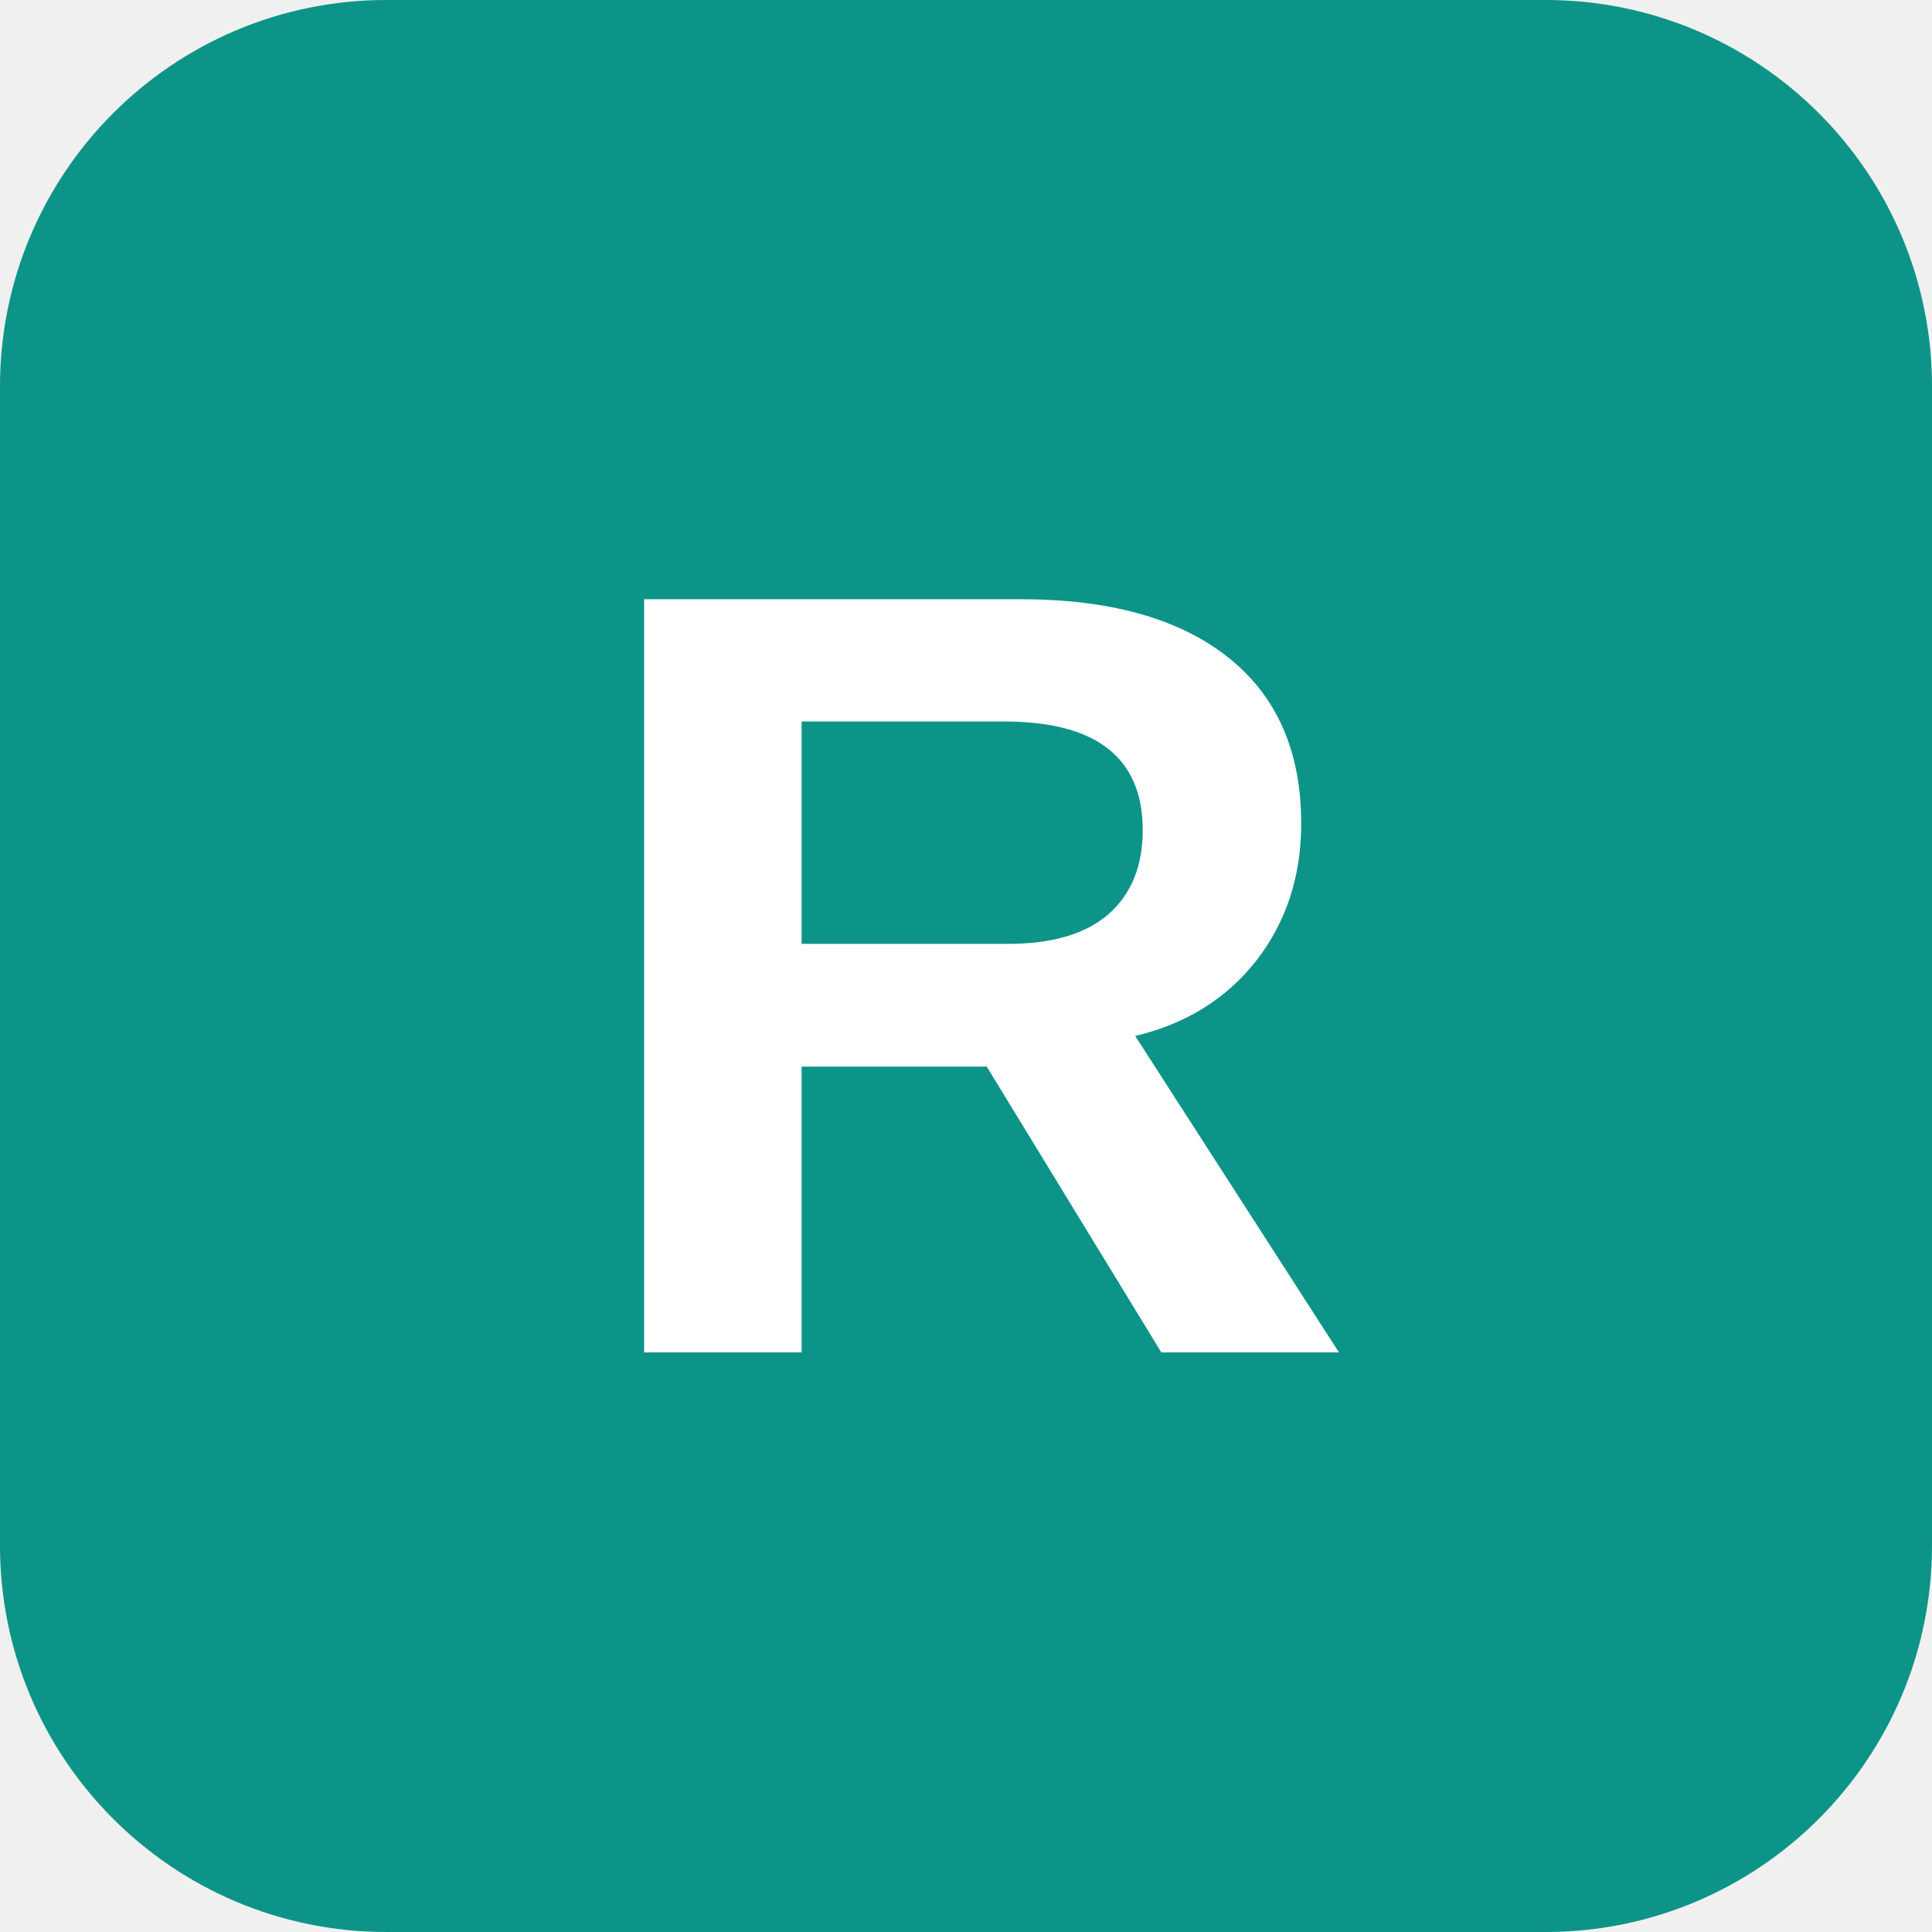
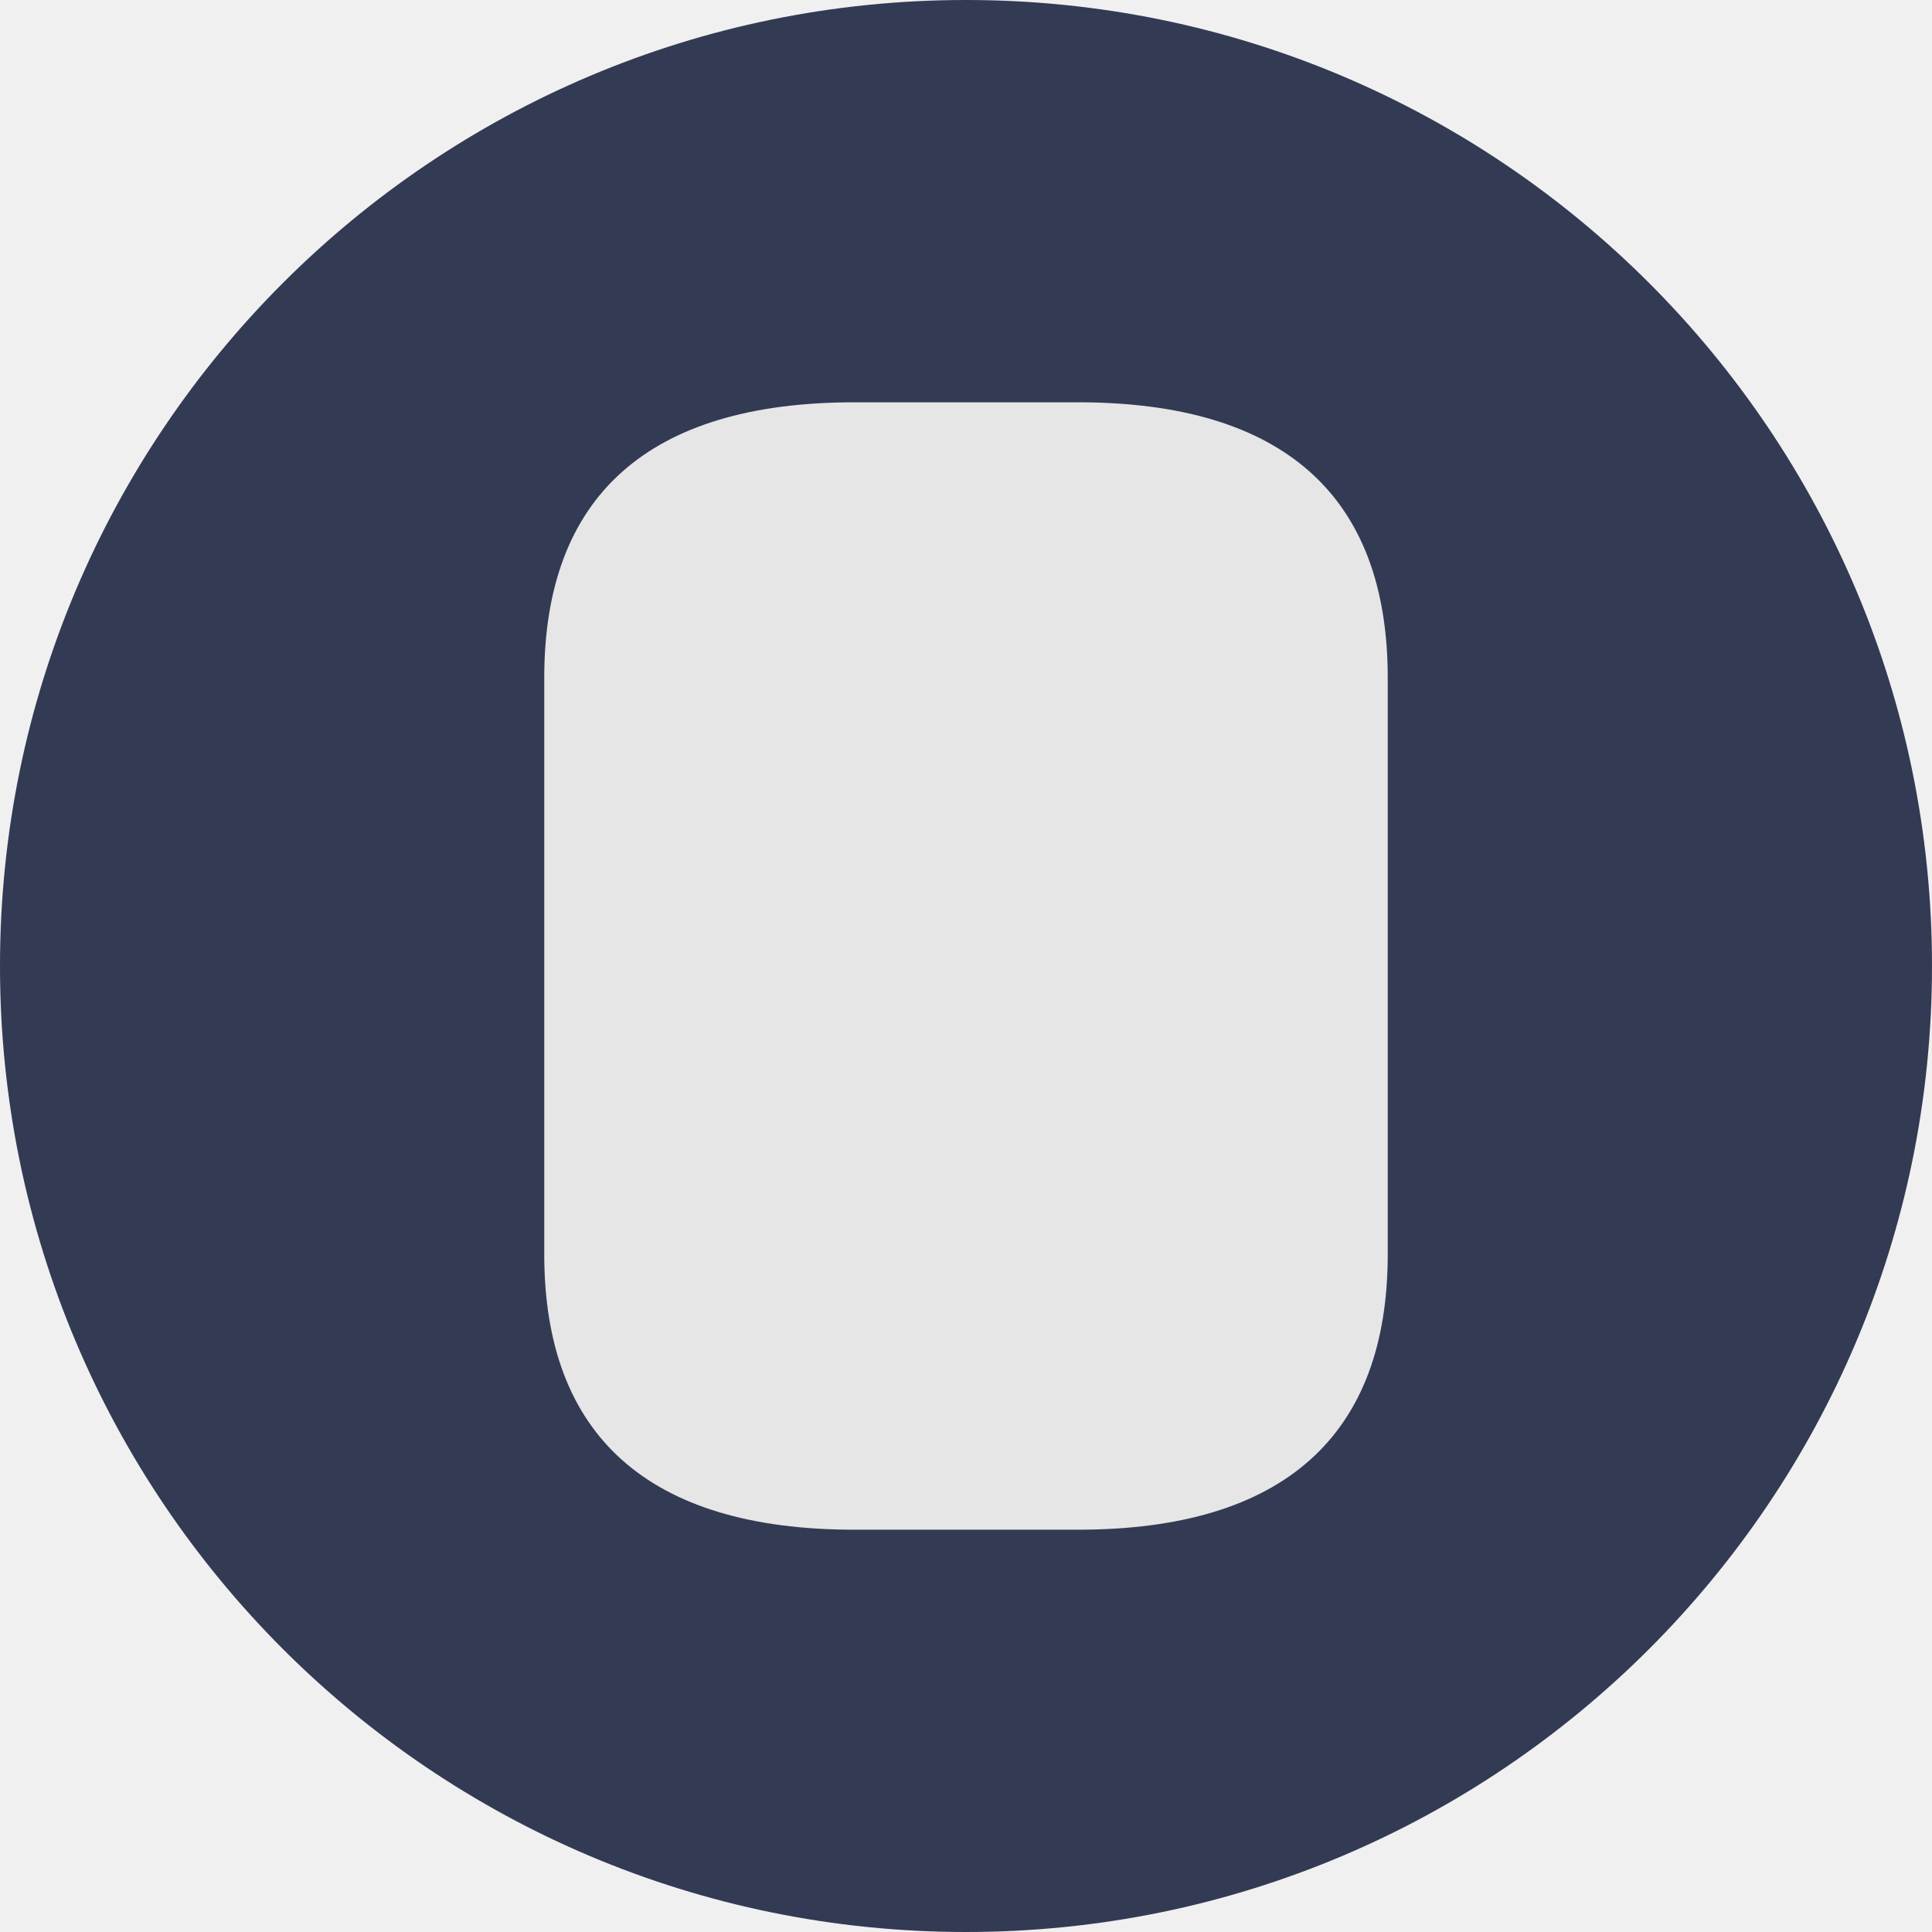
- <svg xmlns="http://www.w3.org/2000/svg" viewBox="0 0 60 60">
-   <rect width="60" height="60" rx="12" fill="#0D9488" />
-   <text x="30" y="42" font-family="Arial, Helvetica, sans-serif" font-size="34" font-weight="bold" fill="#FFFFFF" text-anchor="middle">R</text>
+ <svg xmlns="http://www.w3.org/2000/svg" viewBox="0 0 1771.9 1771.9">
+   <path fill="#333A54" d="M885.95 0c489.29,0 885.95,396.66 885.95,885.95 0,489.29 -396.66,885.95 -885.95,885.95 -489.29,0 -885.95,-396.66 -885.95,-885.95 0,-489.29 396.66,-885.95 885.95,-885.95z" />
+   <path fill="#E6E6E6" d="M499.15 1150.36c0,165.59 94.78,252.58 284.34,252.58l205.17 0c189.29,0 284.08,-86.99 284.08,-252.58l0 -528.82c0,-165.88 -94.8,-252.58 -284.08,-252.58l-205.17 0c-189.57,0 -284.34,86.7 -284.34,252.58l0 528.82zm246.47 -44.8l0 68.63c0,10.34 6.93,18.72 15.48,18.72l249.7 0c8.55,0 15.47,-8.38 15.47,-18.72l0 -68.63 -280.65 0zm265.18 -334.74c8.55,0 15.47,-8.38 15.47,-18.72l0 -154.4c0,-10.34 -6.93,-18.72 -15.47,-18.72l-249.7 0c-8.55,0 -15.48,8.38 -15.48,18.72l0 154.4c0,10.34 6.93,18.72 15.48,18.72l109.37 0 0 97.65 -109.37 0c-8.55,0 -15.48,8.38 -15.48,18.72l0 180.93 280.65 0 0 -180.93c0,-10.33 -6.93,-18.72 -15.47,-18.72l-109.37 0 0 -97.65 109.37 0zm-198.11 -62.39c-8.55,0 -15.48,-8.38 -15.48,-18.72l0 -29.61c0,-10.34 6.93,-18.72 15.48,-18.72l146.51 0c8.55,0 15.48,8.38 15.48,18.72l0 29.61c0,10.34 -6.93,18.72 -15.48,18.72l-146.51 0z" />
</svg>
